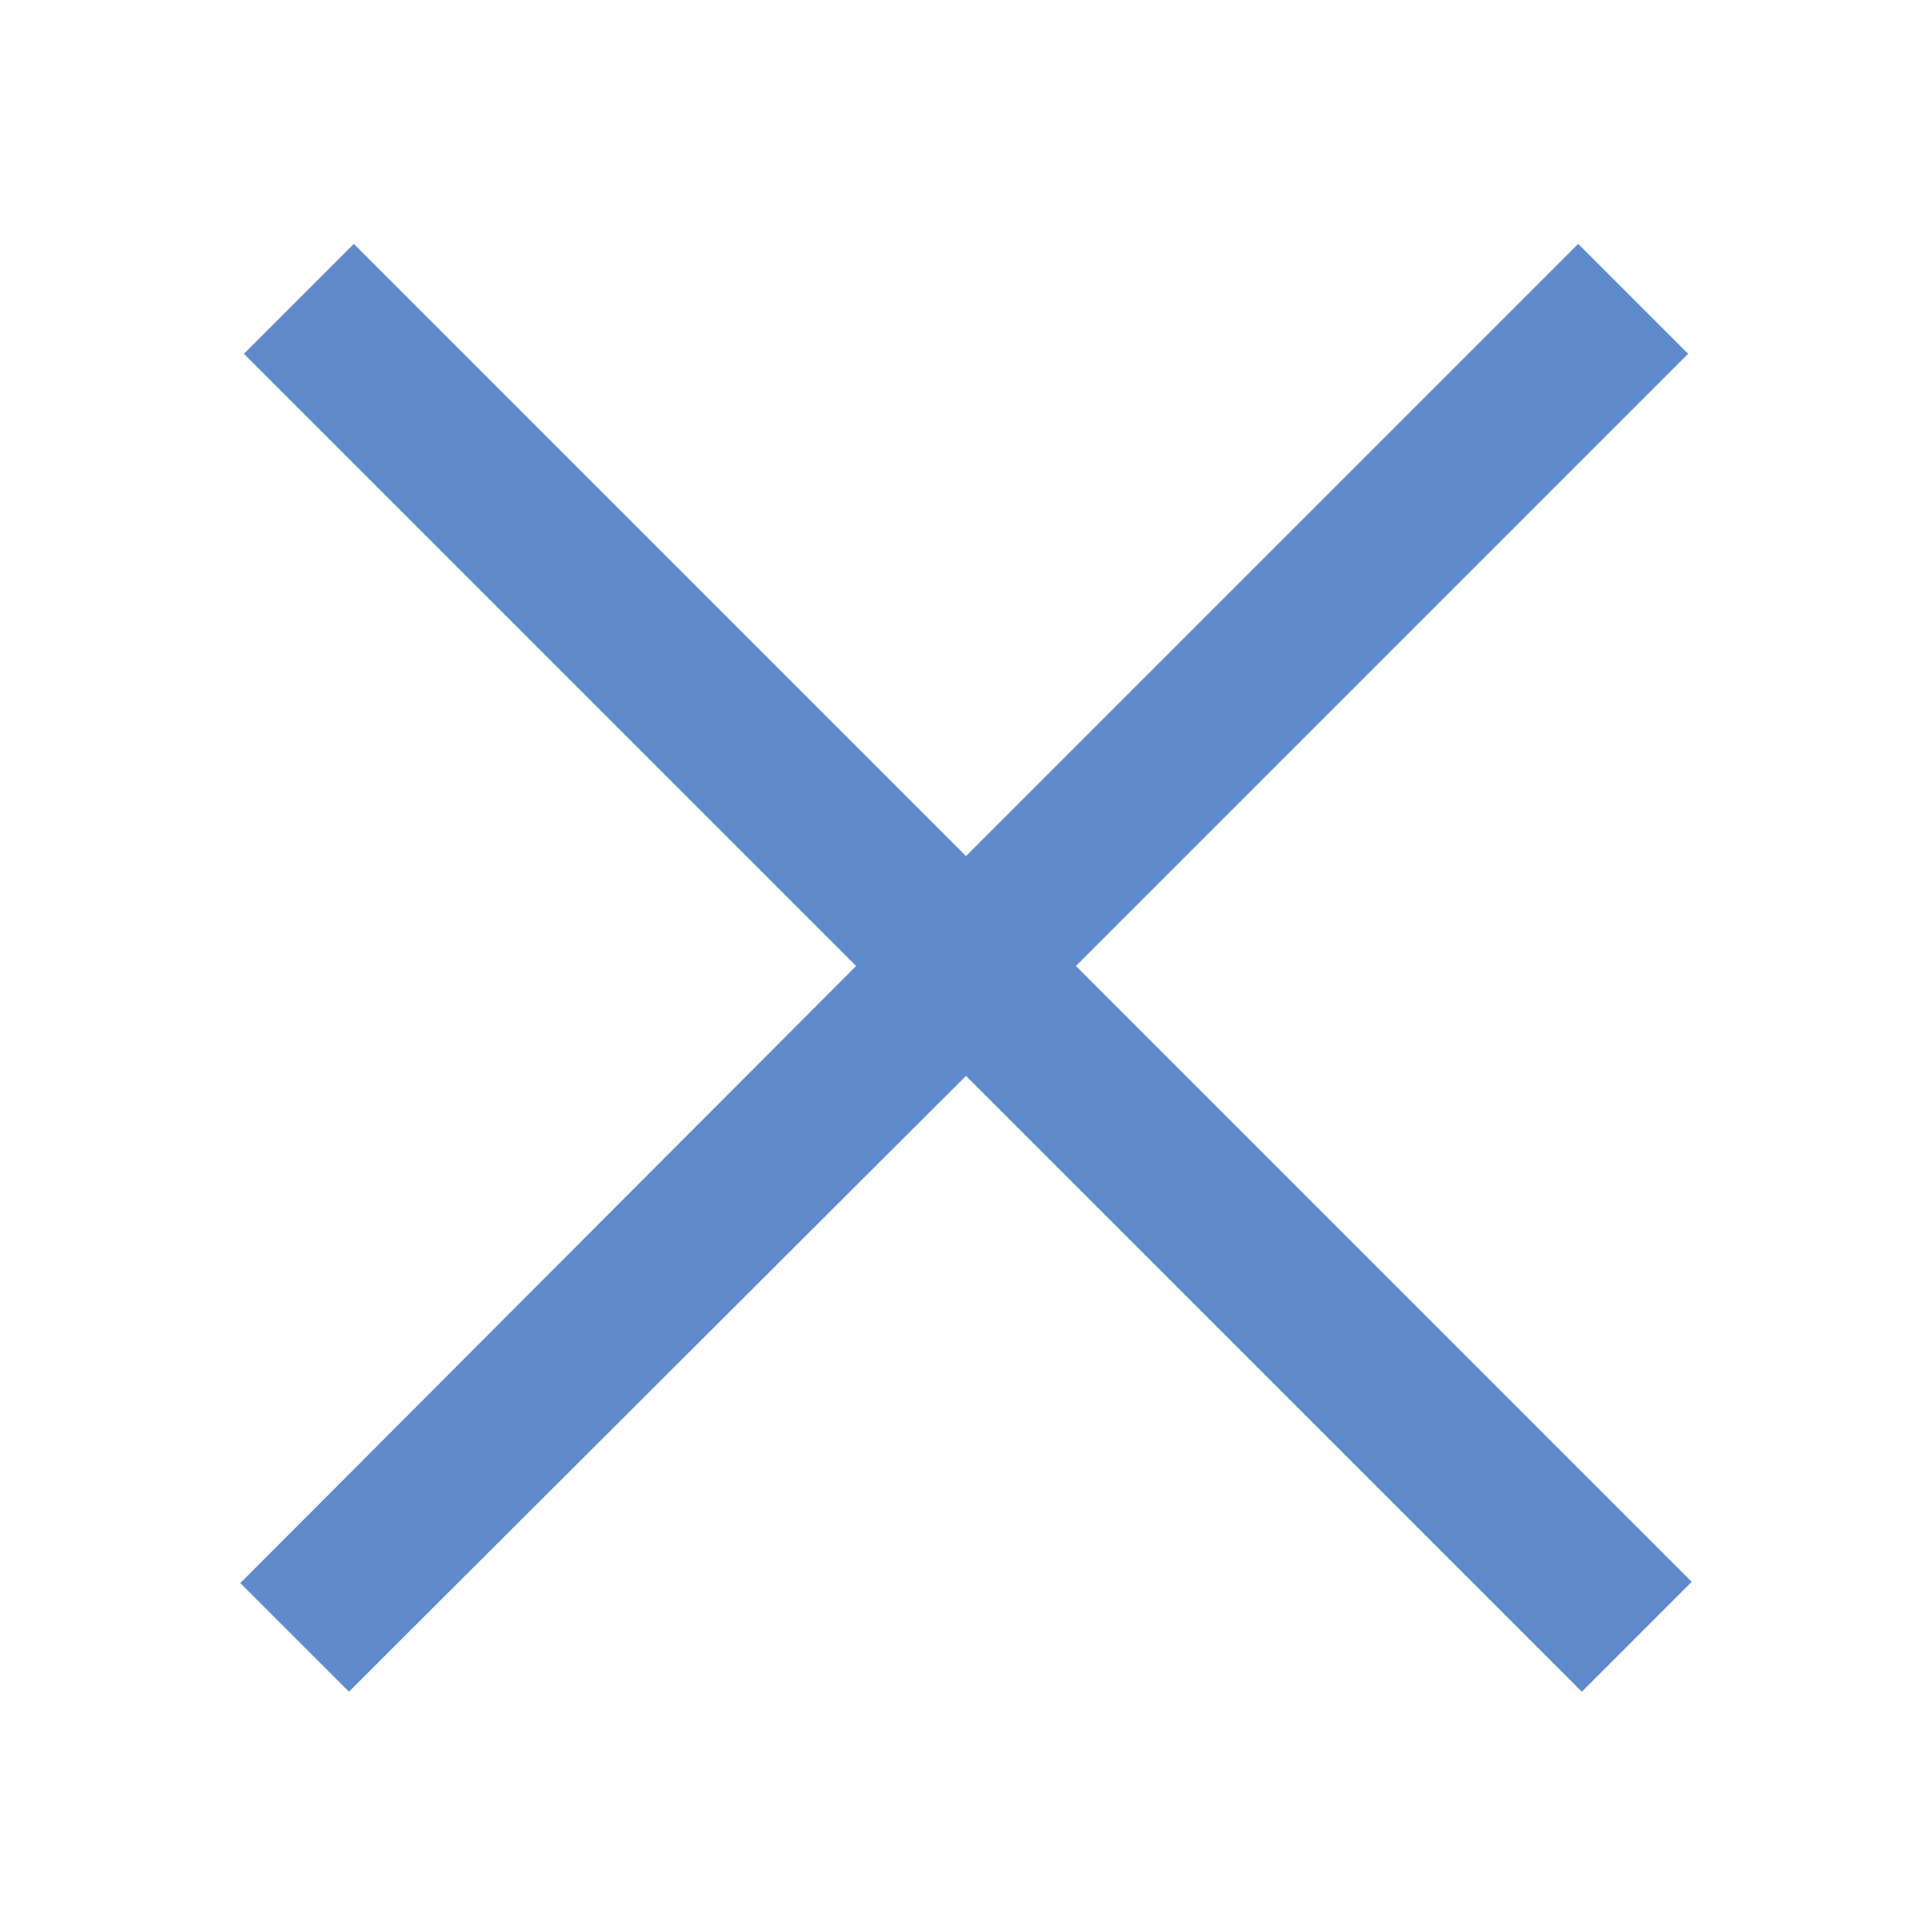
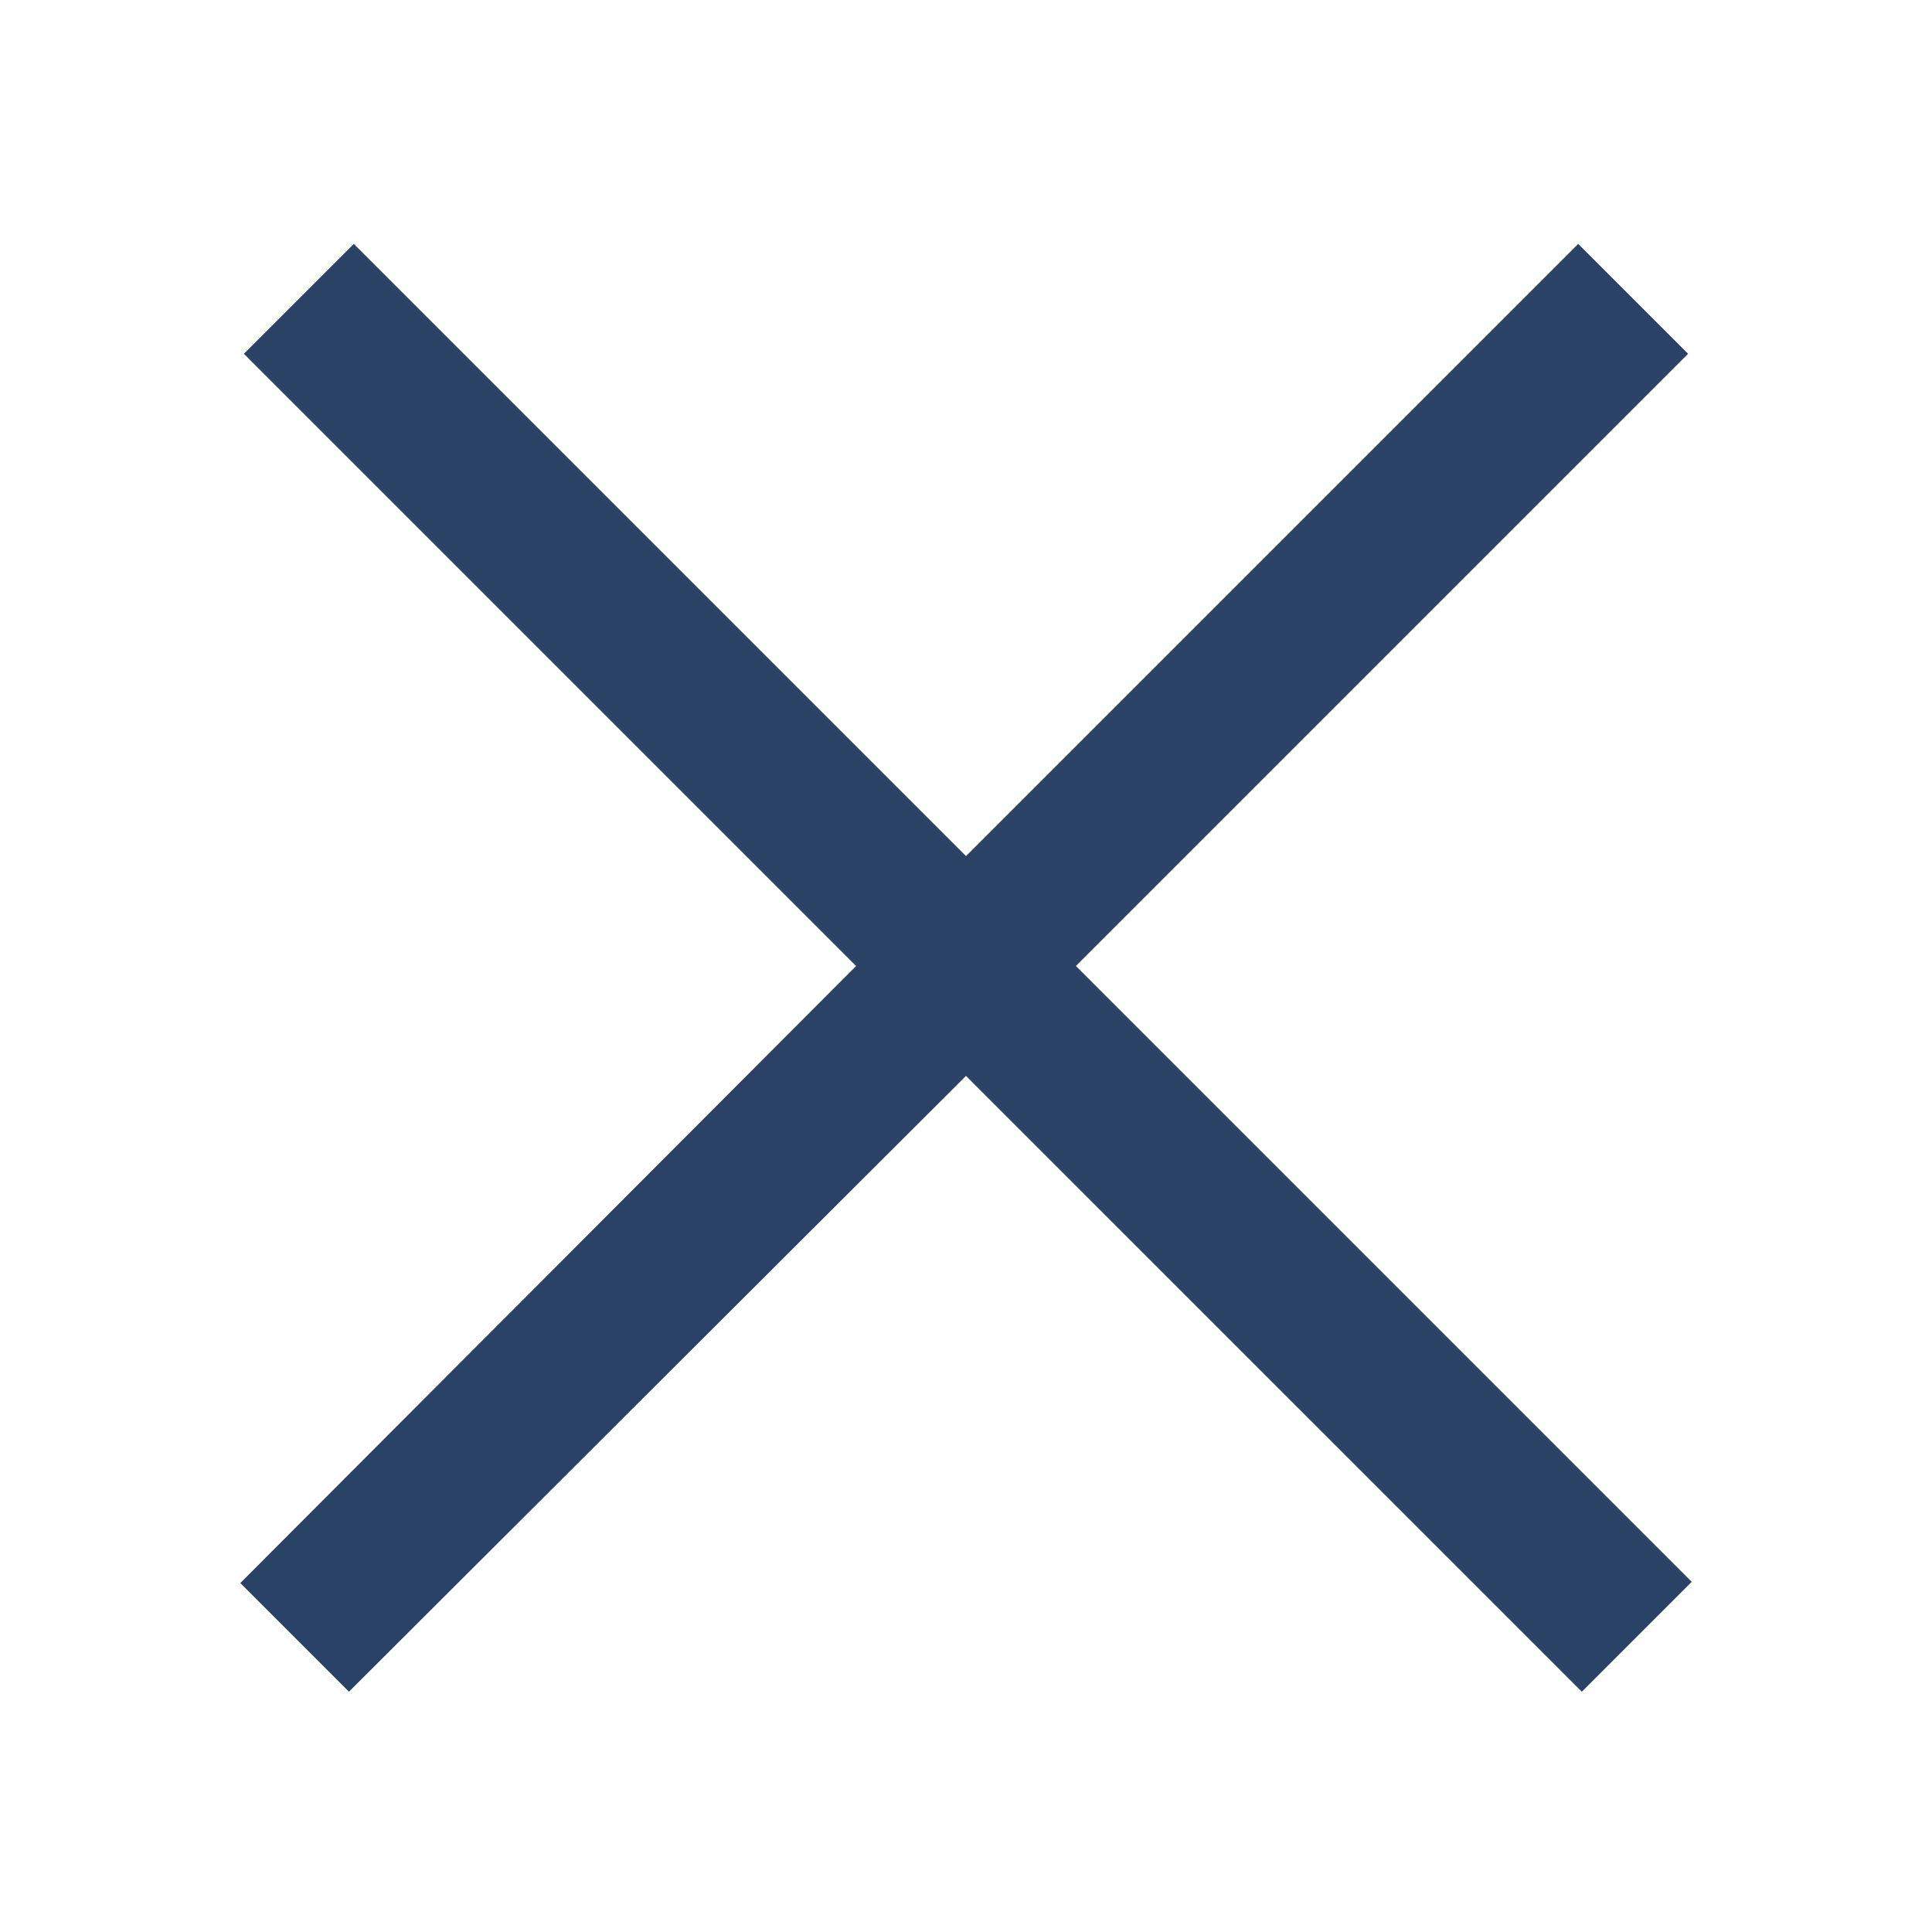
<svg xmlns="http://www.w3.org/2000/svg" viewBox="0 0 50 50" width="100px" height="100px">
-   <path fill="#5f8bcc" d="M 9.156 6.312 L 6.312 9.156 L 22.156 25 L 6.219 40.969 L 9.031 43.781 L 25 27.844 L 40.938 43.781 L 43.781 40.938 L 27.844 25 L 43.688 9.156 L 40.844 6.312 L 25 22.156 Z" />
+   <path fill="#2a4266" d="M 9.156 6.312 L 6.312 9.156 L 22.156 25 L 6.219 40.969 L 9.031 43.781 L 25 27.844 L 40.938 43.781 L 43.781 40.938 L 27.844 25 L 43.688 9.156 L 40.844 6.312 L 25 22.156 Z" />
</svg>
